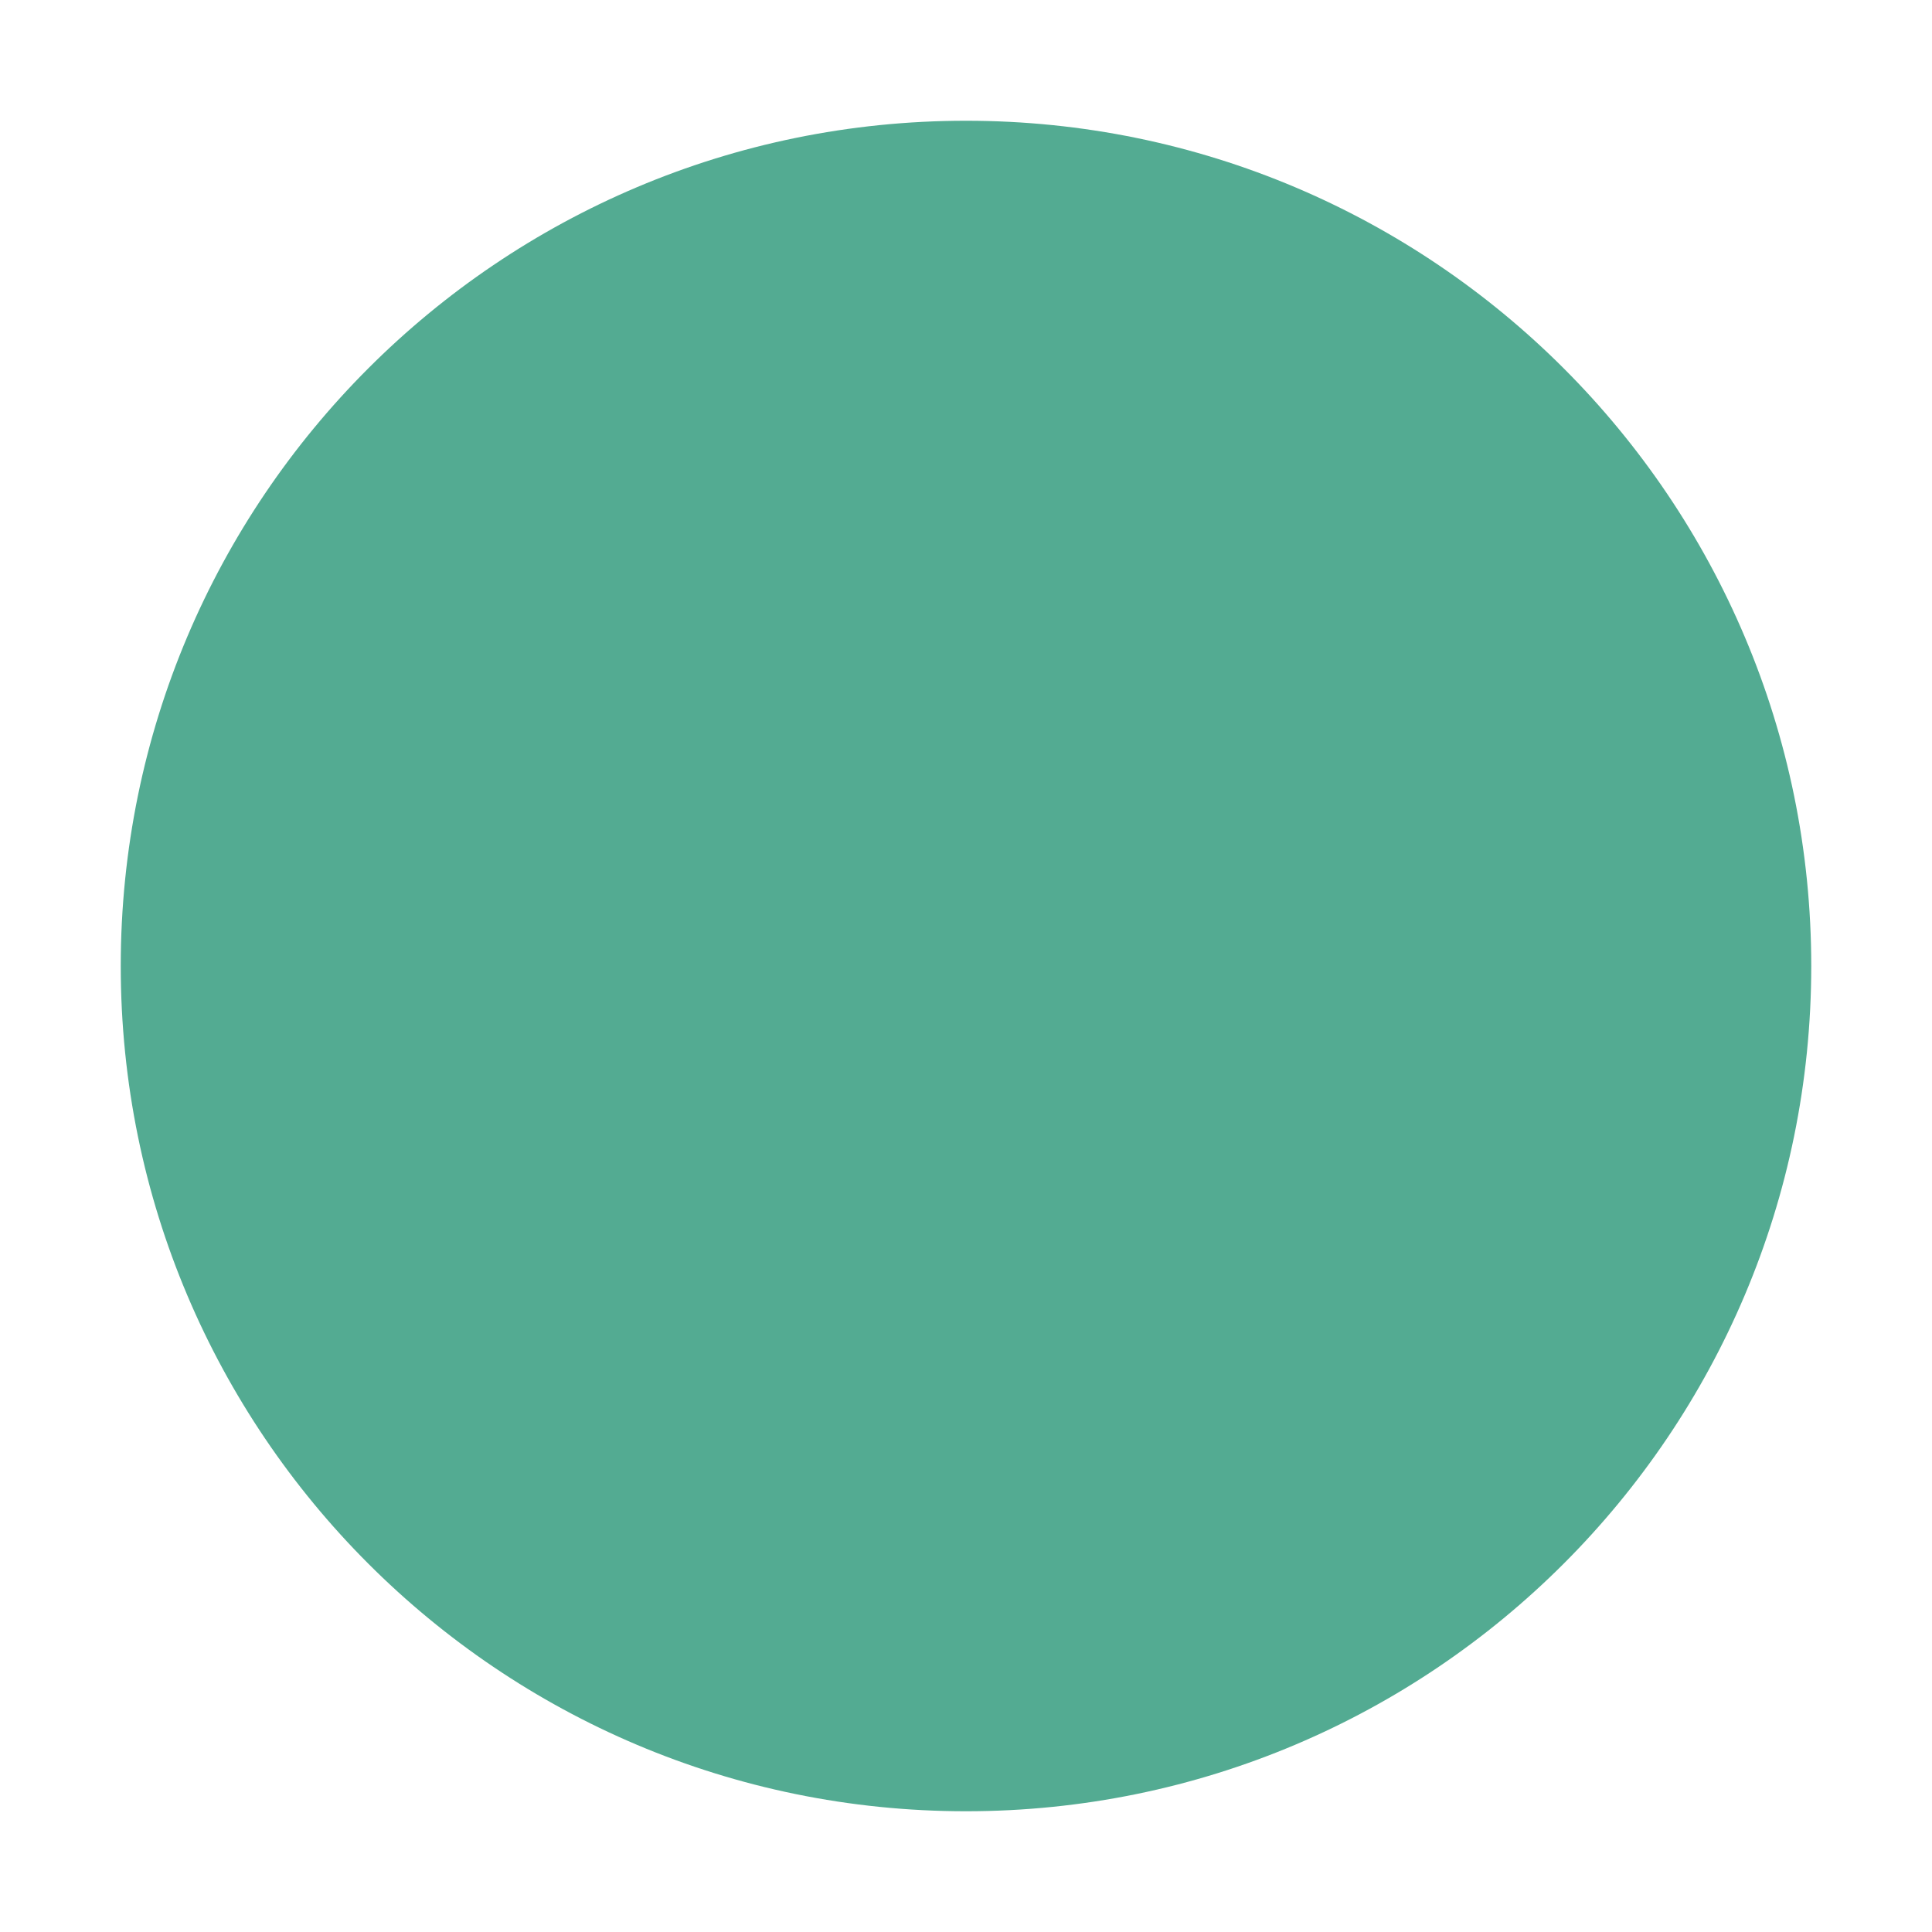
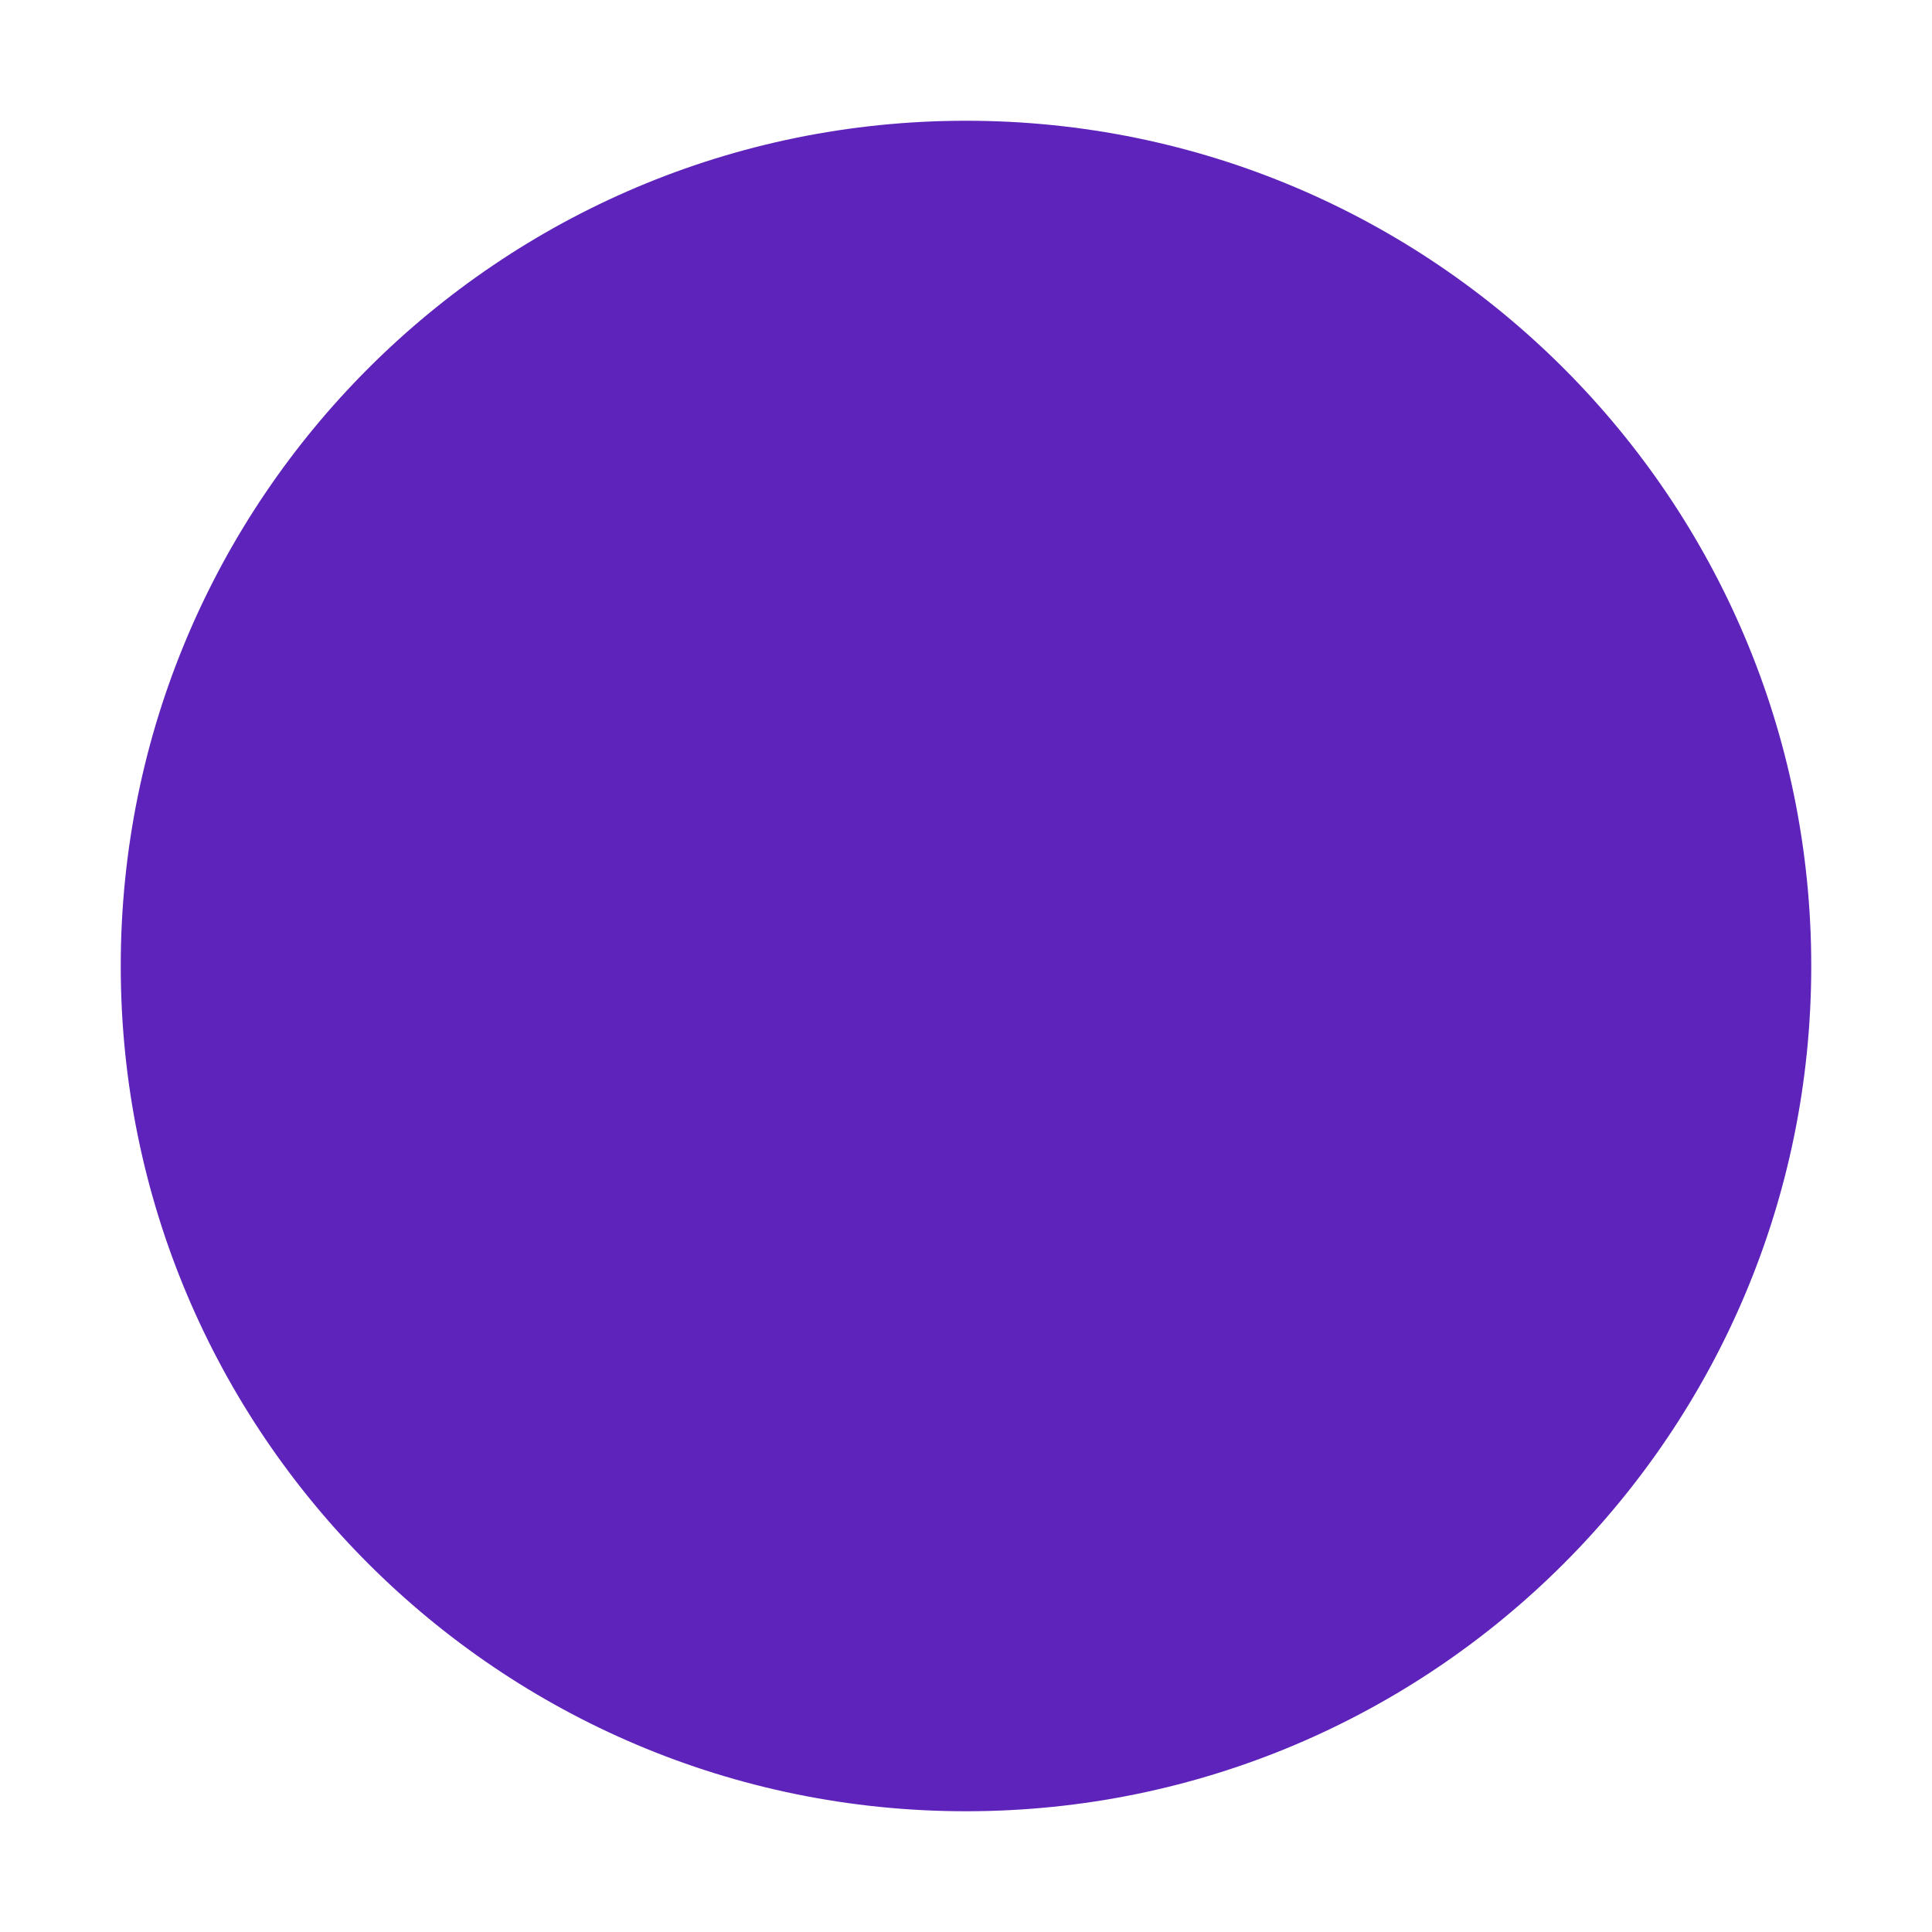
<svg xmlns="http://www.w3.org/2000/svg" viewBox="0 0 32 32">
  <style>
-     circle { fill: #53ab92; }
-     @media (prefers-color-scheme: dark) { circle { fill: #86d7be; } }
+     circle { fill: #5e23ba; }
+     @media (prefers-color-scheme: dark) { circle { fill: #e38a3e; } }
  </style>
  <circle cx="16" cy="16" r="14" />
</svg>
